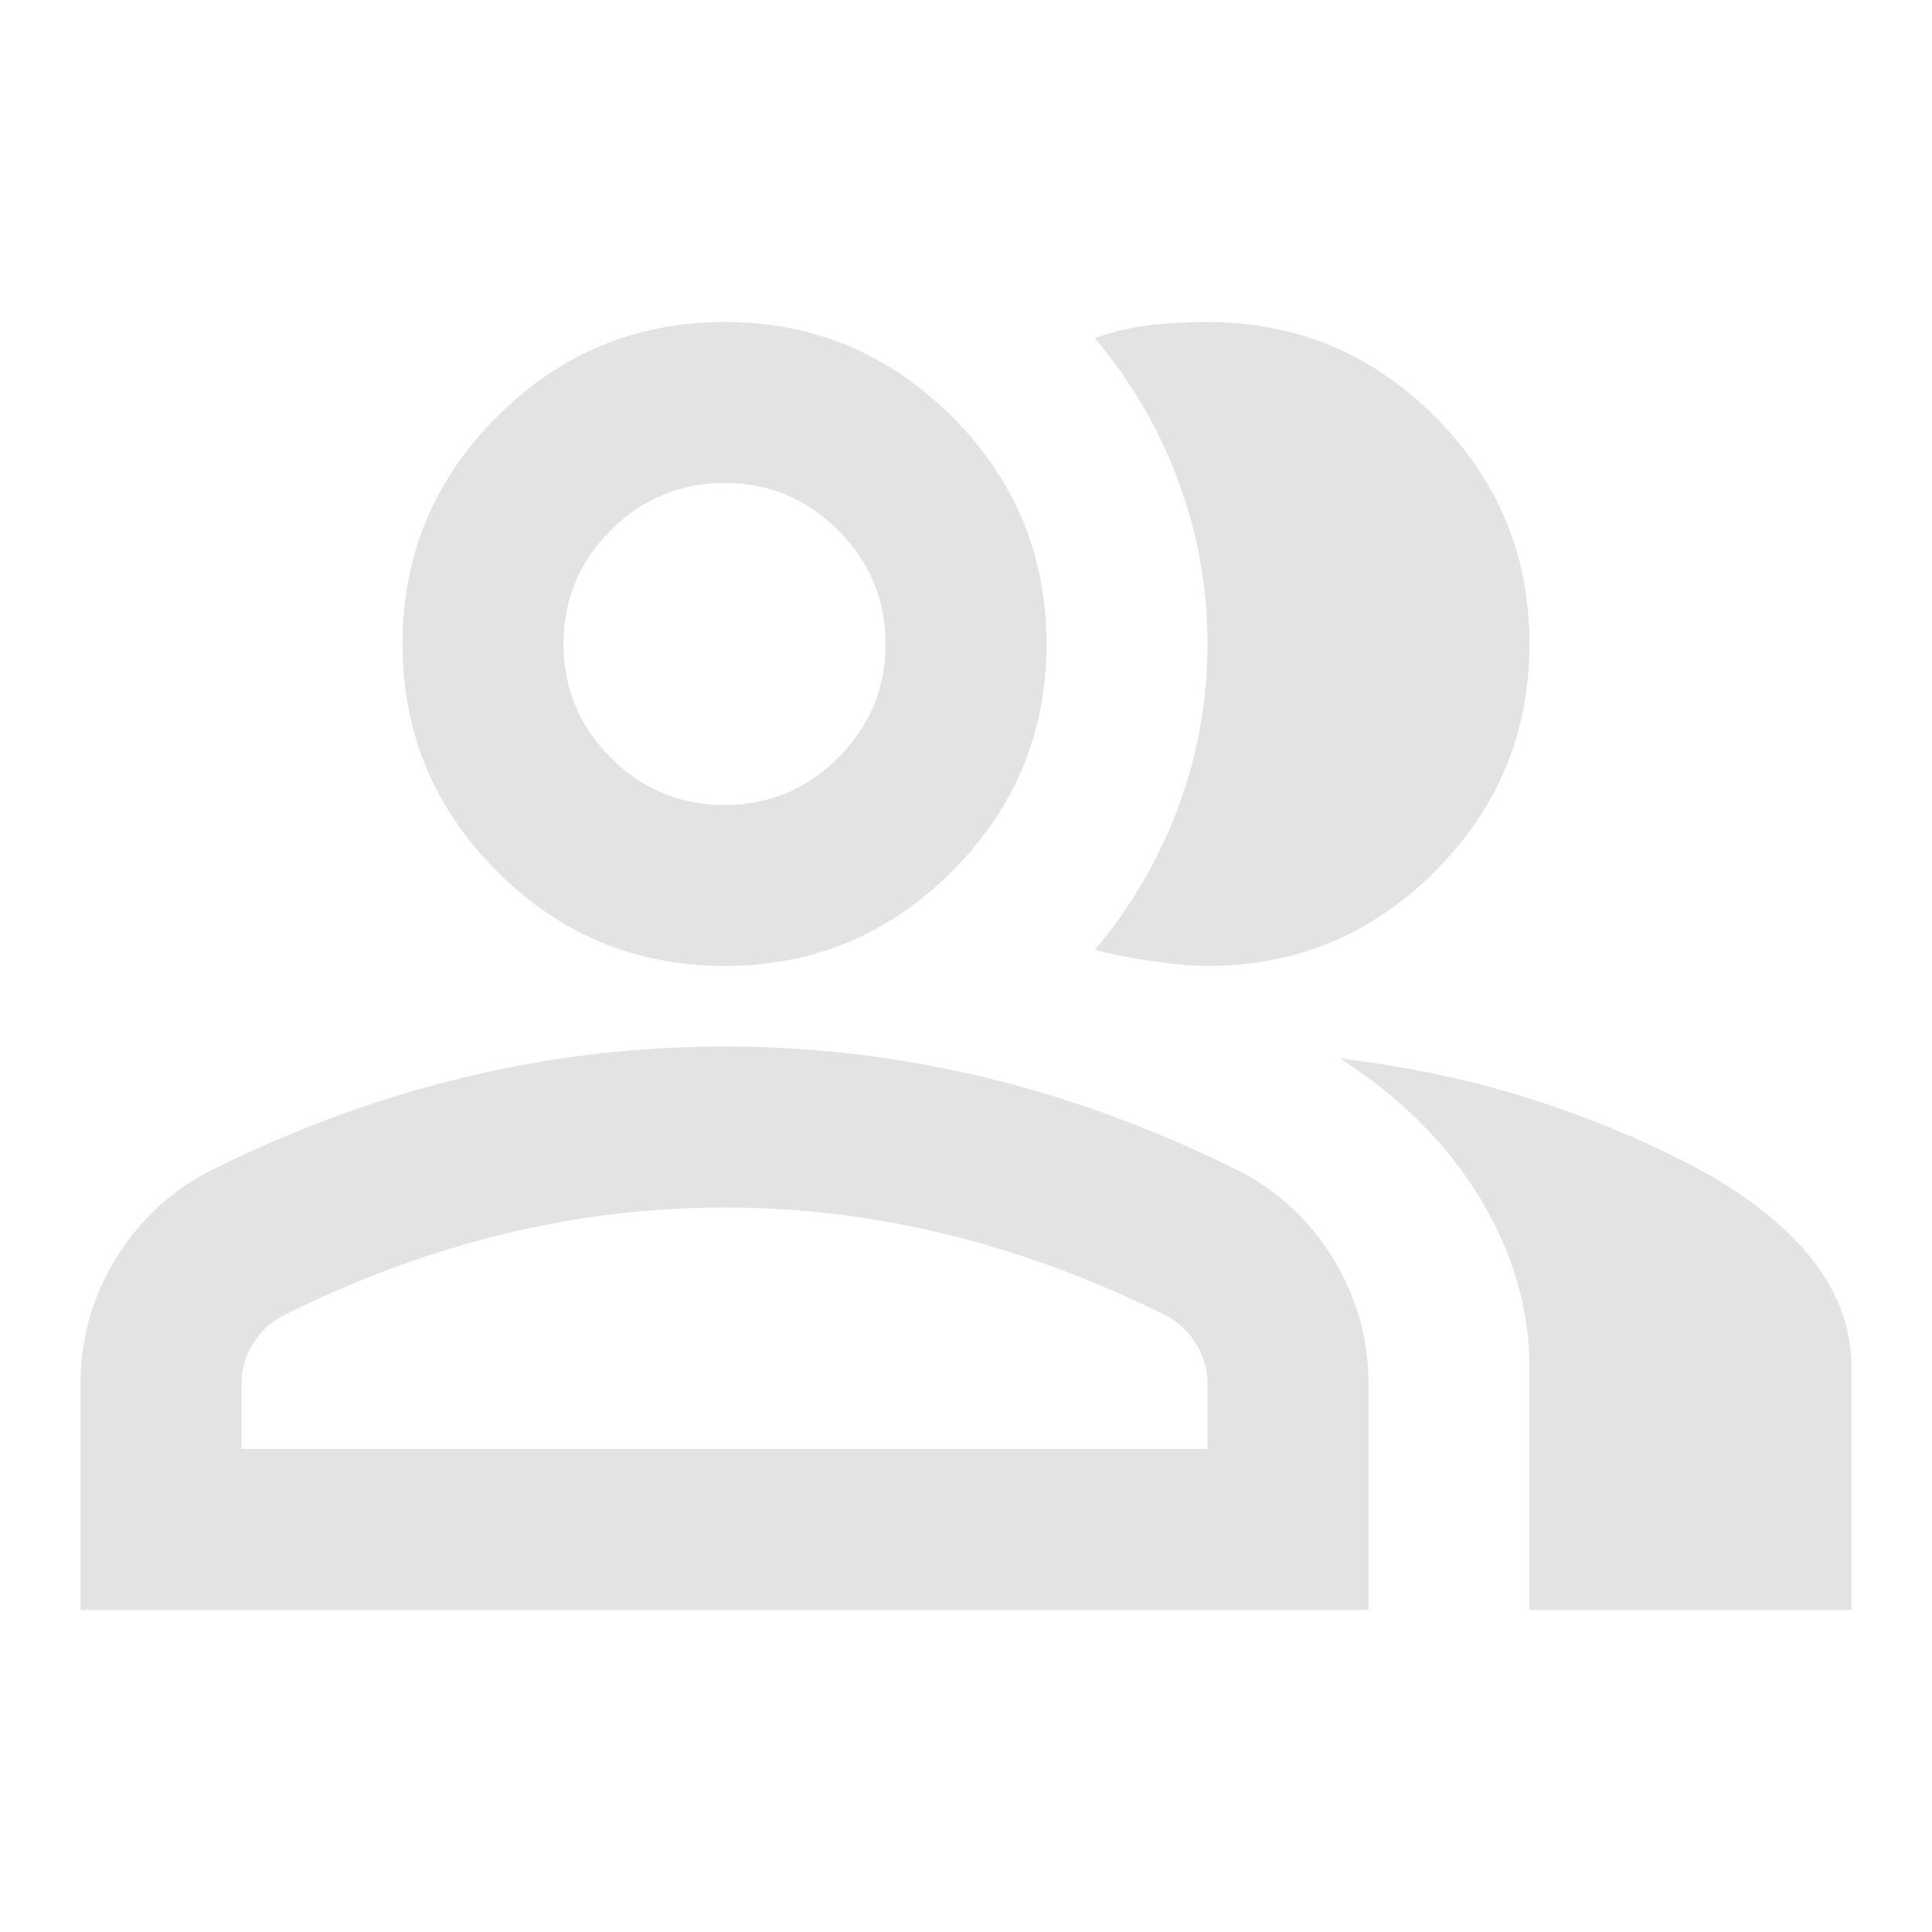
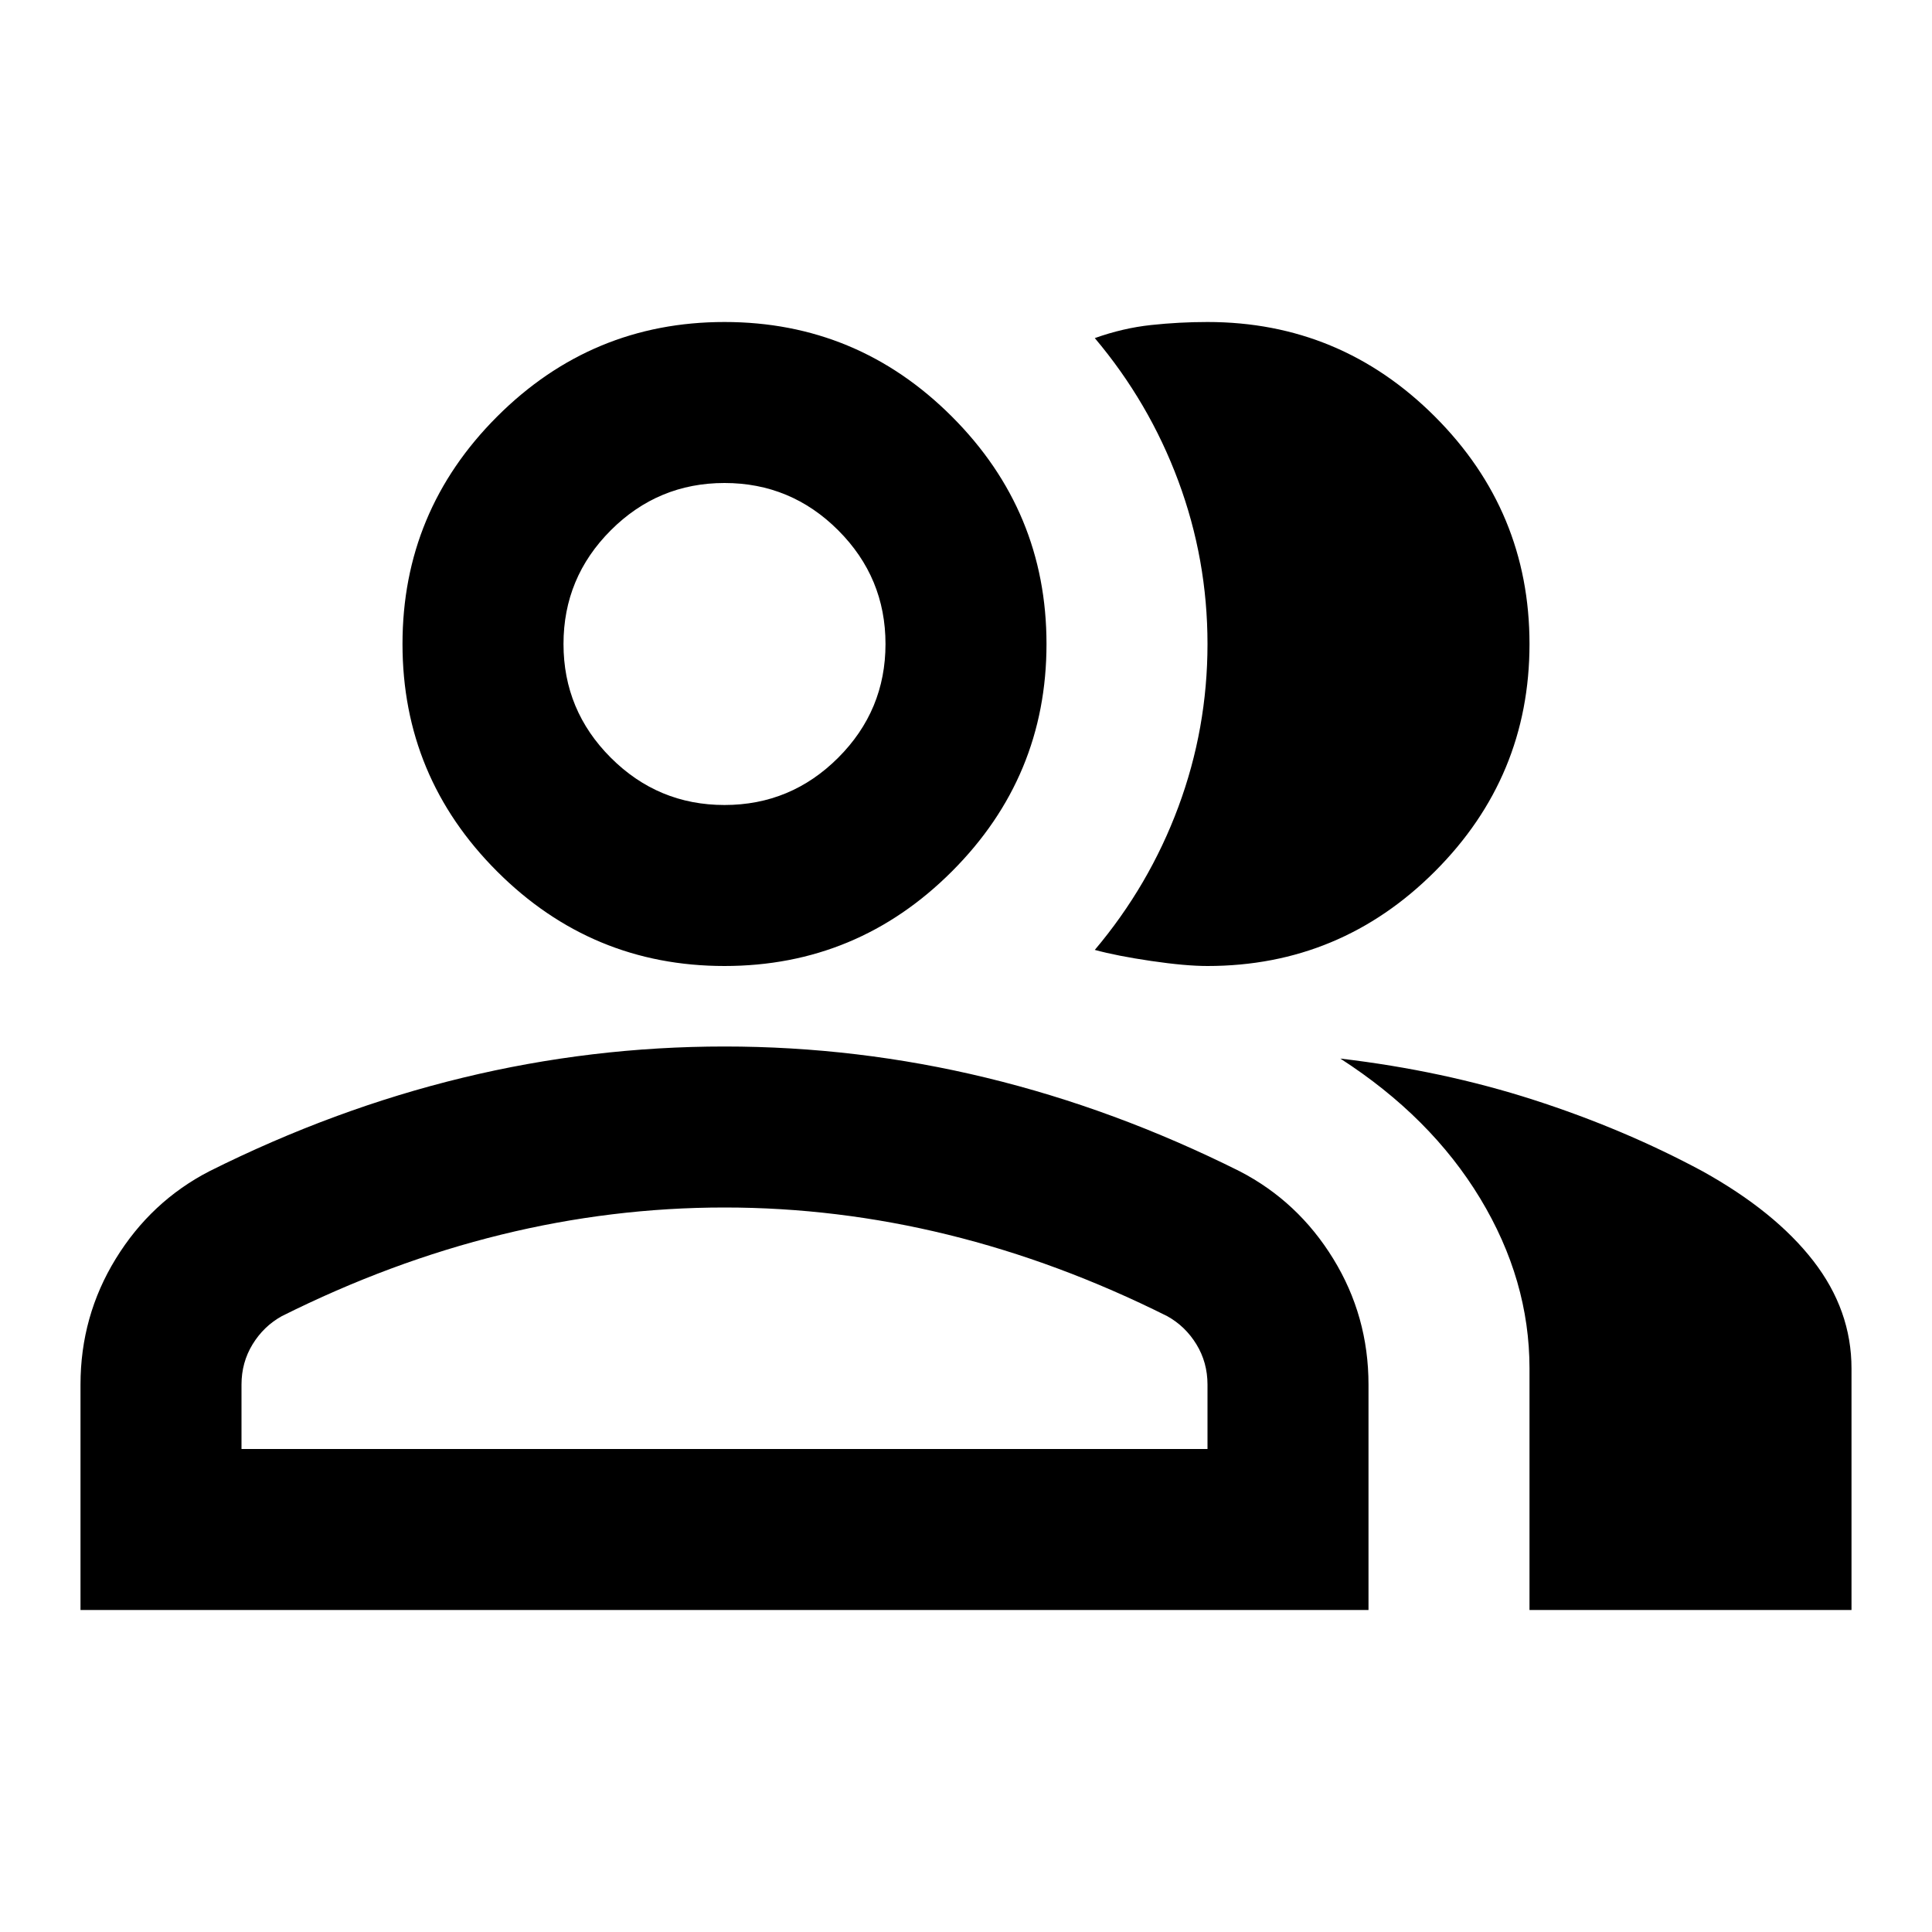
- <svg xmlns="http://www.w3.org/2000/svg" fill="#e3e3e3" height="24" viewBox="0 -960 960 960" width="24">
+ <svg xmlns="http://www.w3.org/2000/svg" fill="currentColor" height="24" viewBox="0 -960 960 960" width="24">
  <path d="m40-160v-112q0-34 17.5-62.5t46.5-43.5q62-31 126-46.5t130-15.5q66 0 130 15.5t126 46.5q29 15 46.5 43.5t17.5 62.5v112zm720 0v-120q0-44-24.5-84.5t-69.5-69.5q51 6 96 20.5t84 35.5q36 20 55 44.5t19 53.5v120zm-400-320q-66 0-113-47t-47-113q0-66 47-113t113-47q66 0 113 47t47 113q0 66-47 113t-113 47zm400-160q0 66-47 113t-113 47q-11 0-28-2.5t-28-5.5q27-32 41.5-71t14.5-81q0-42-14.5-81t-41.5-71q14-5 28-6.5t28-1.5q66 0 113 47t47 113zm-640 400h480v-32q0-11-5.5-20t-14.5-14q-54-27-109-40.5t-111-13.5q-56 0-111 13.5t-109 40.5q-9 5-14.5 14t-5.5 20zm240-320q33 0 56.5-23.5t23.5-56.5q0-33-23.5-56.5t-56.5-23.5q-33 0-56.5 23.5t-23.5 56.5q0 33 23.5 56.5t56.5 23.5z" />
</svg>
